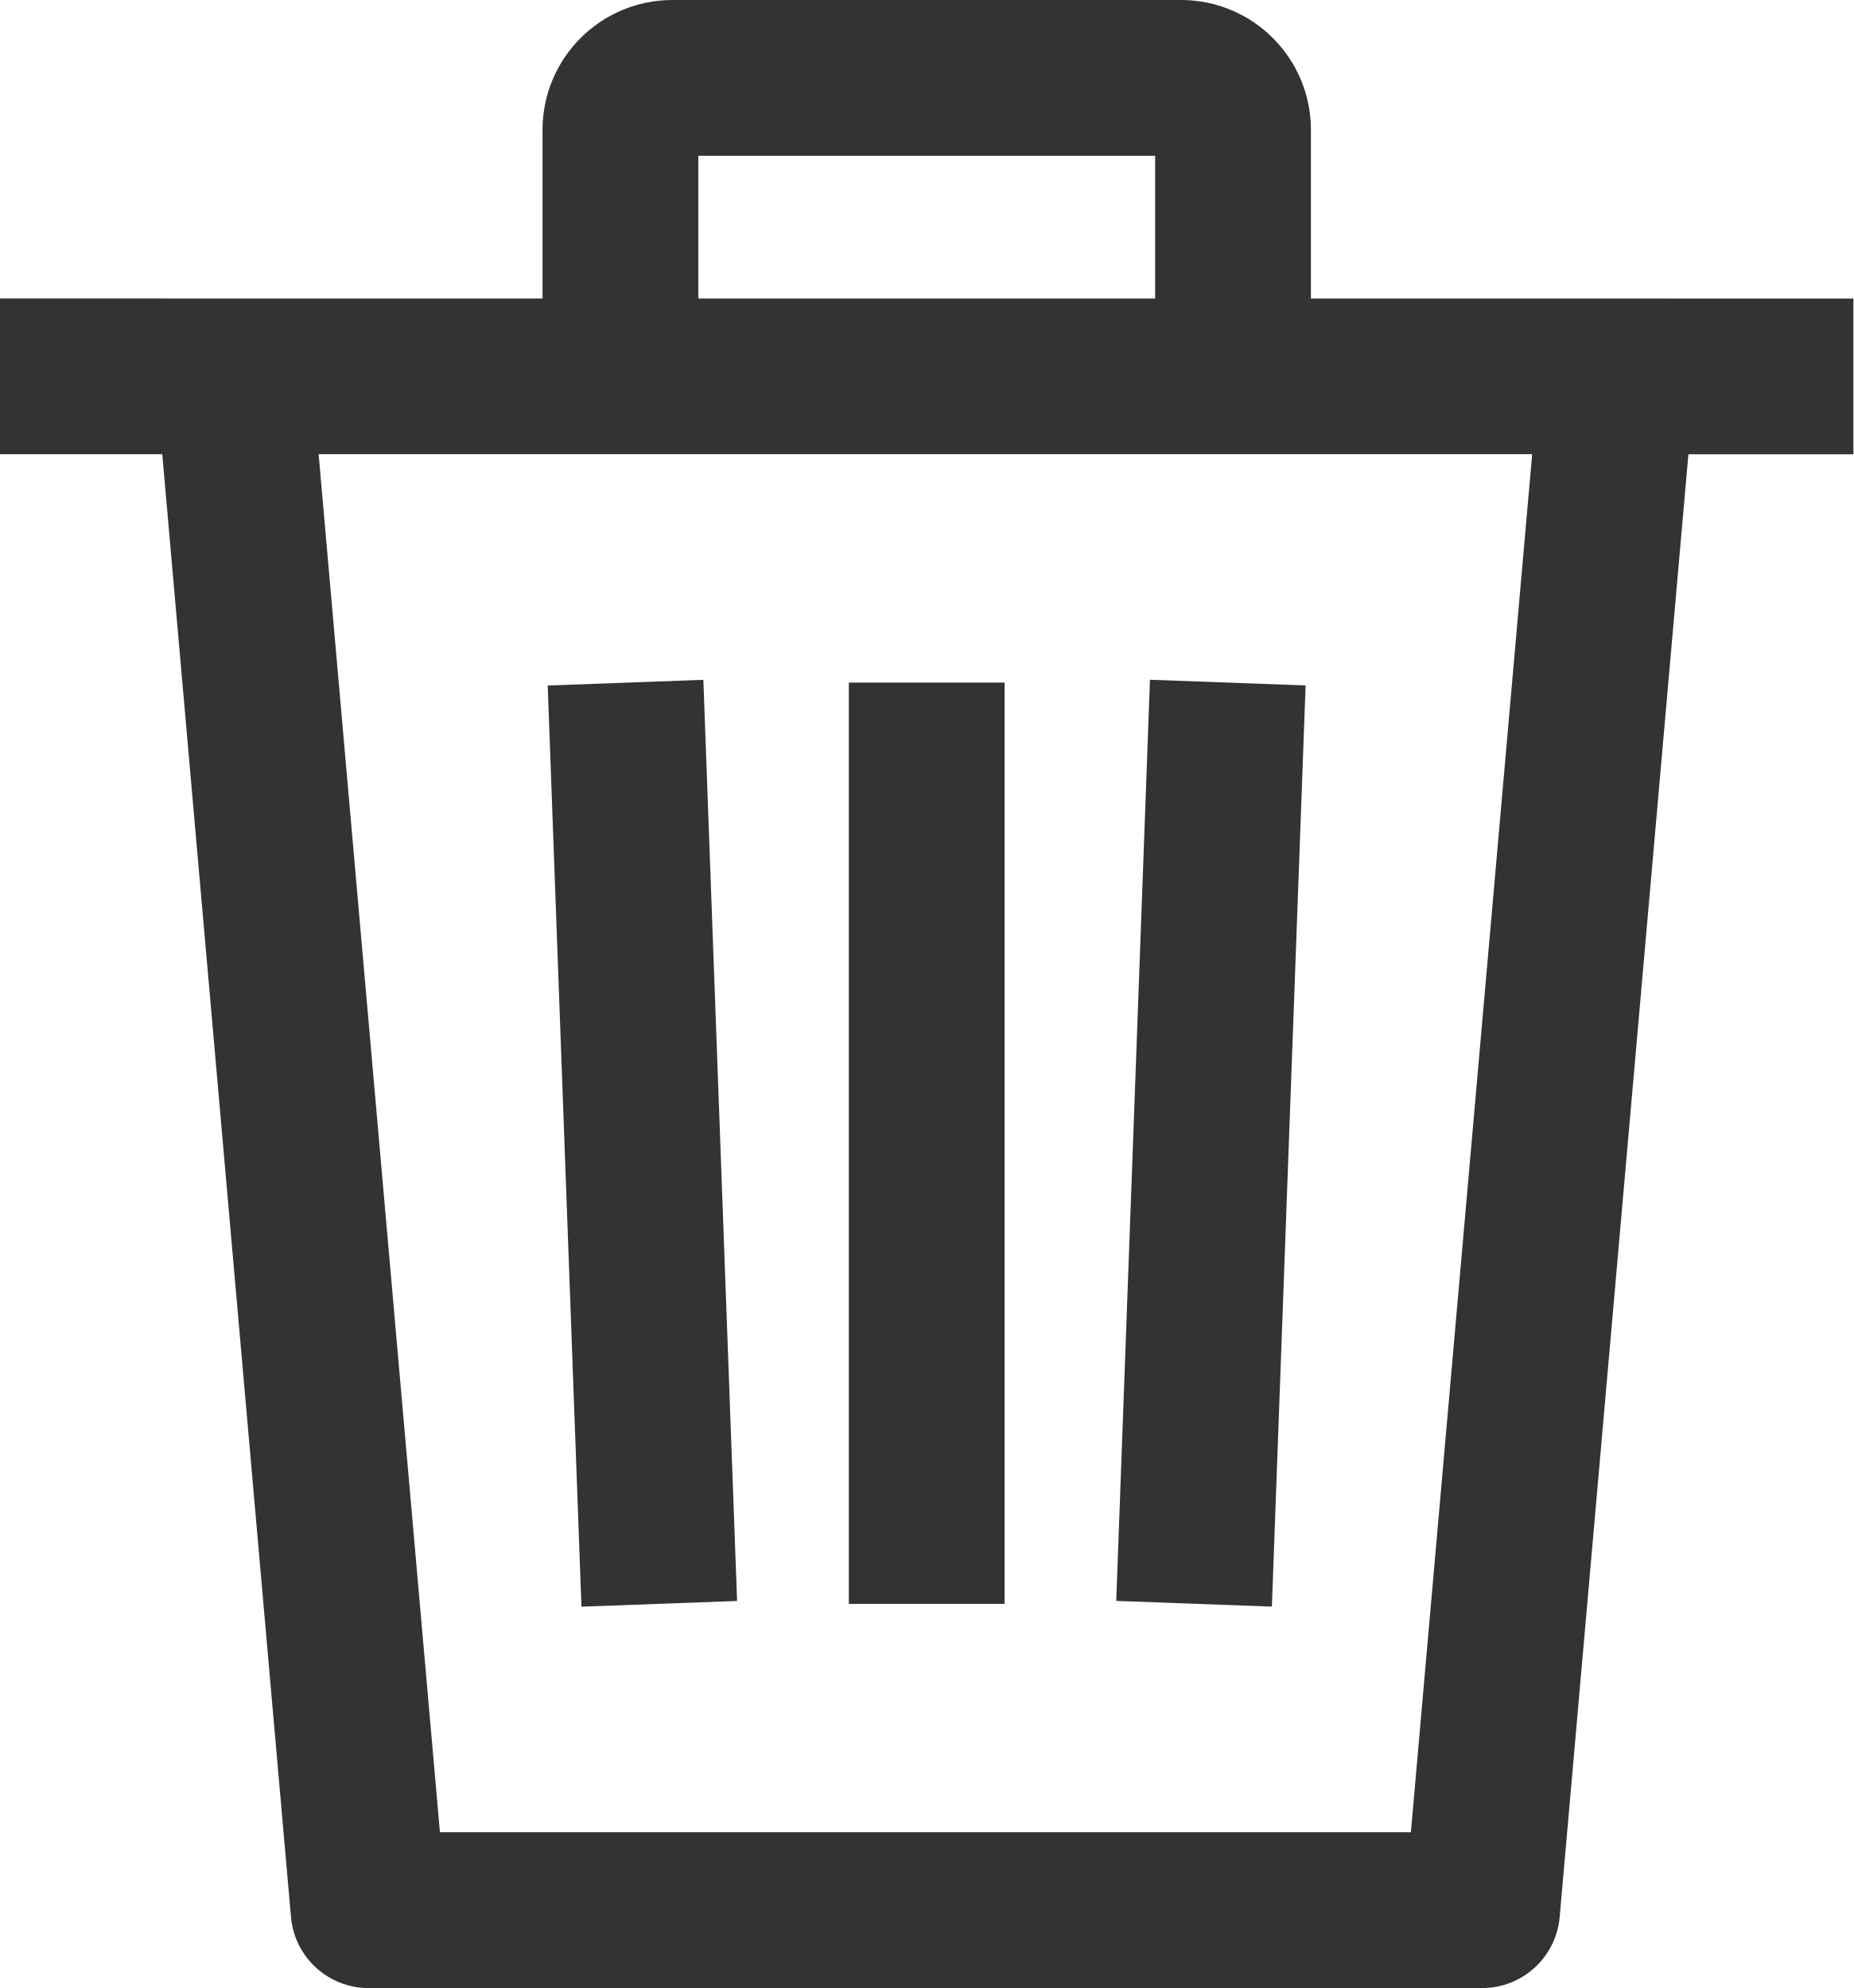
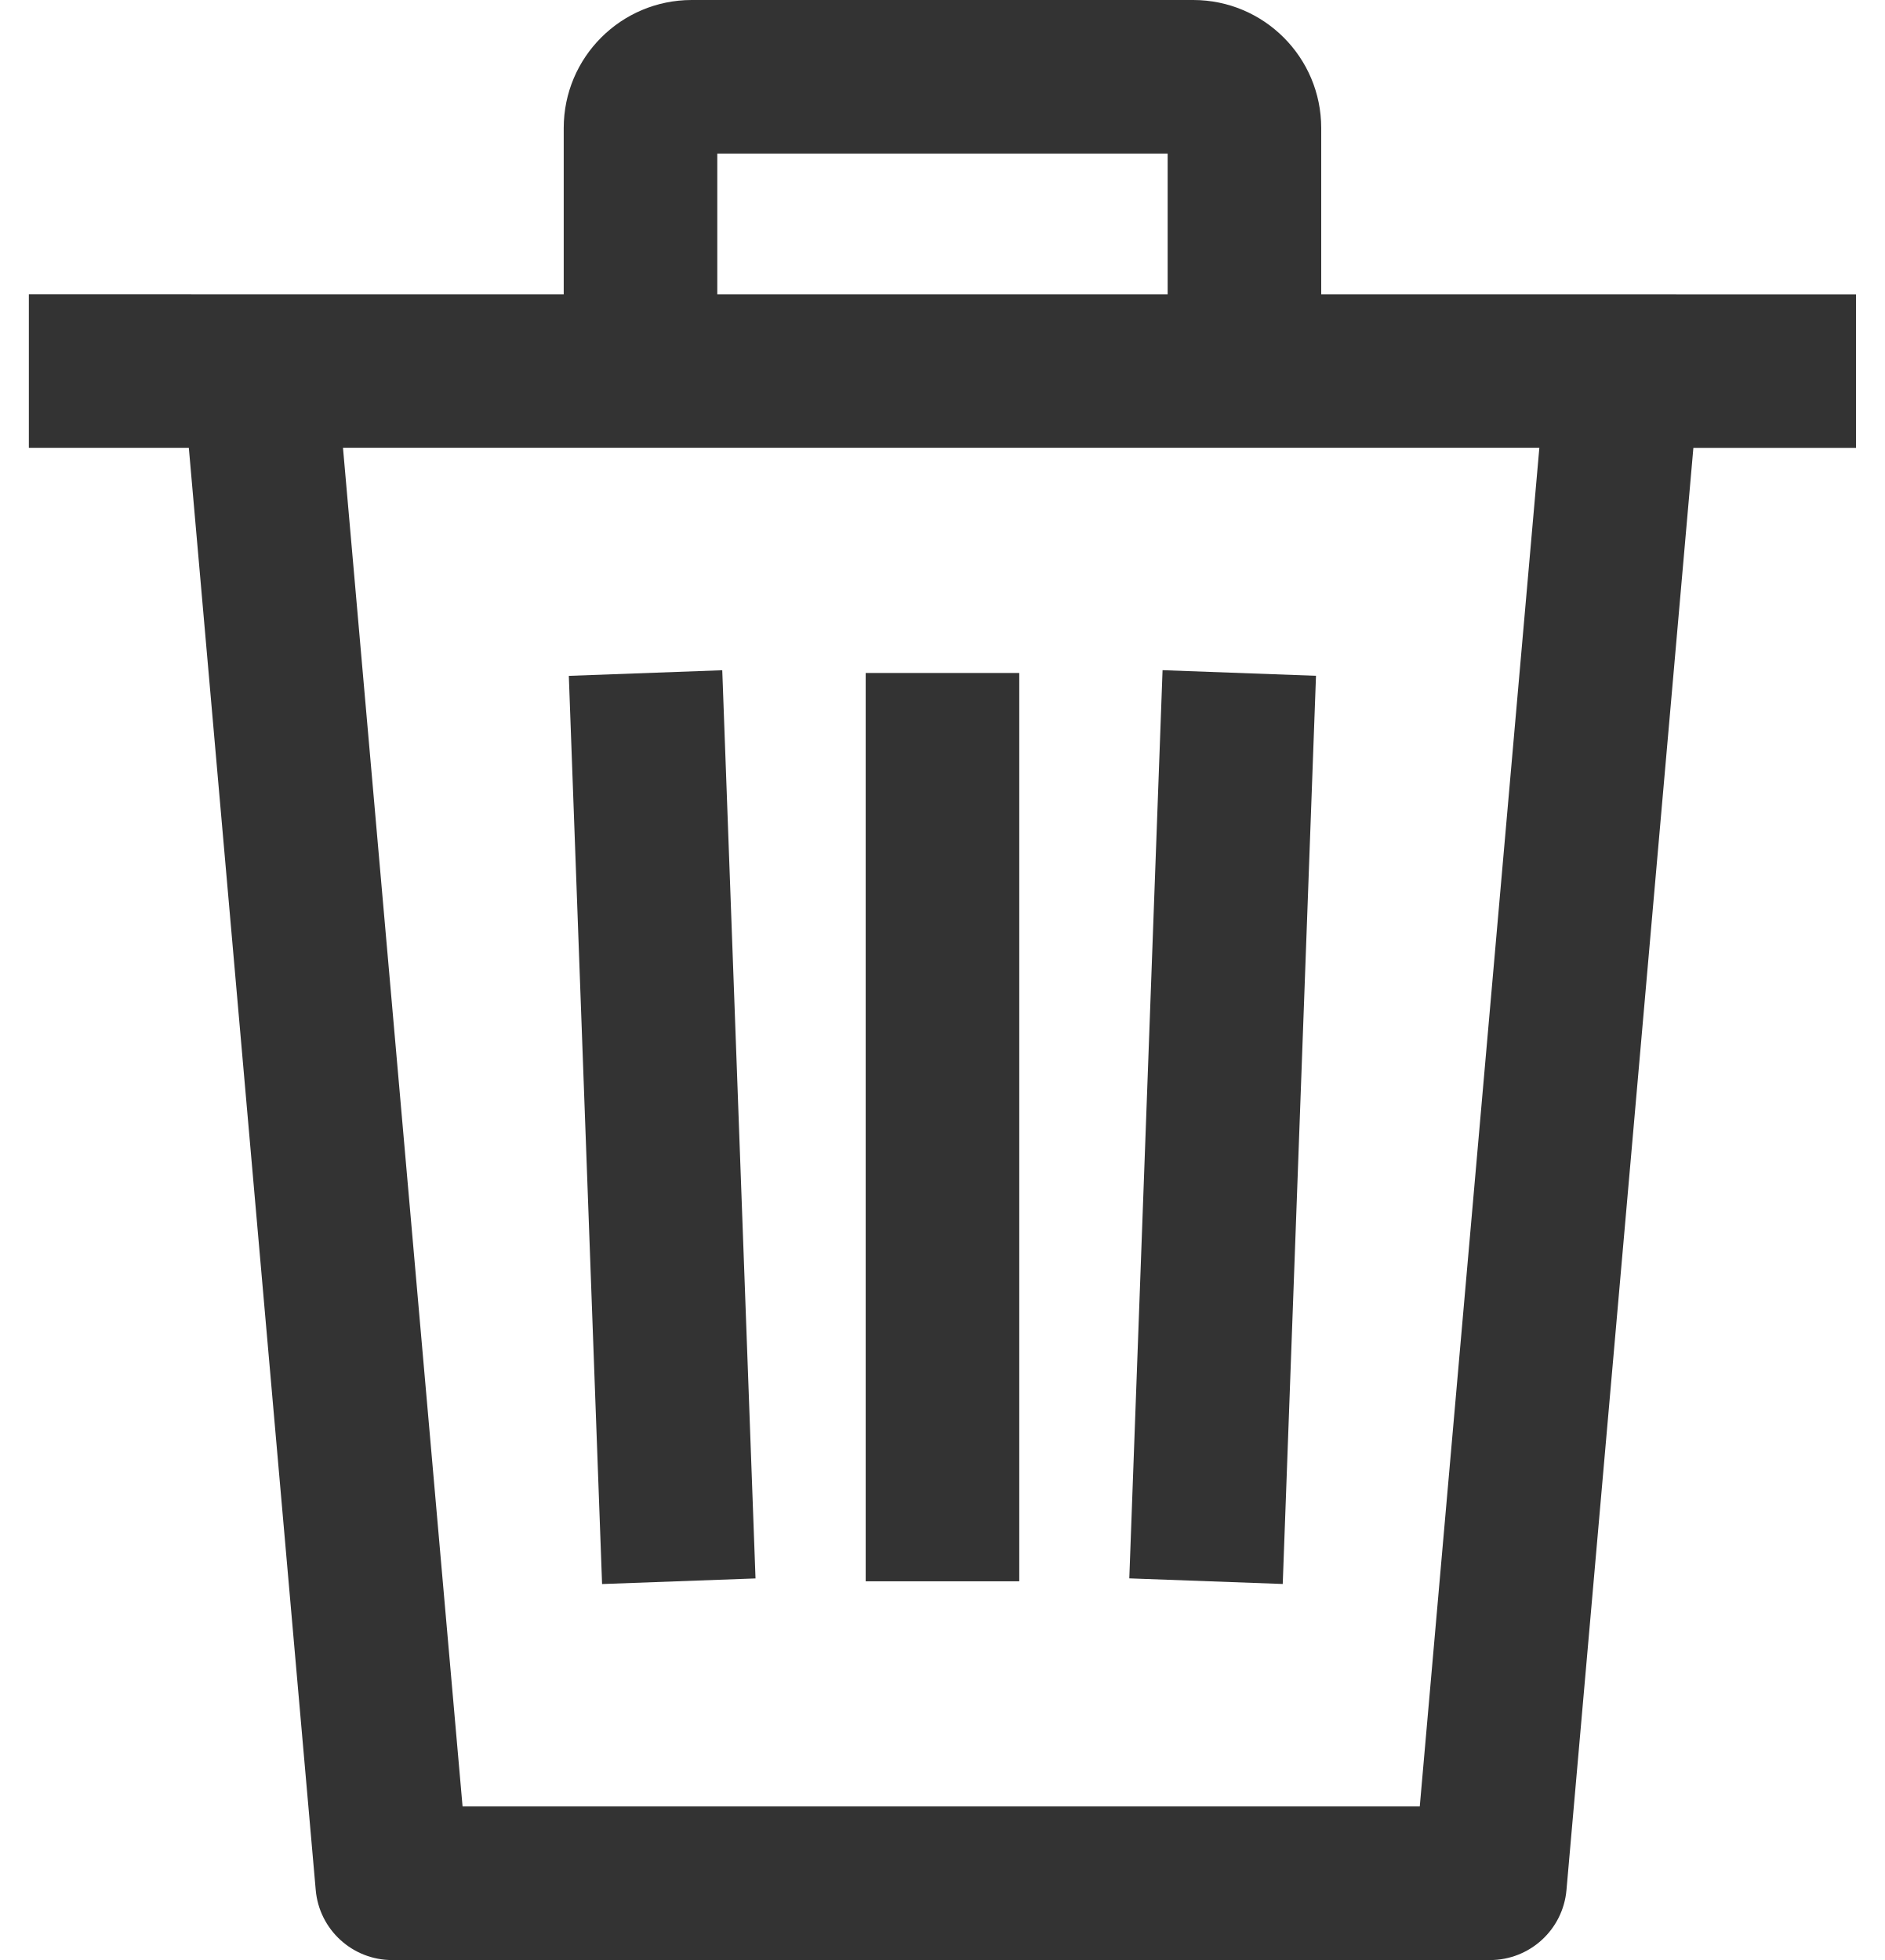
- <svg xmlns="http://www.w3.org/2000/svg" id="delete" width="27.961" height="29.998" viewBox="0 0 27.961 29.998">
+ <svg xmlns="http://www.w3.org/2000/svg" id="delete" width="25" height="26" viewBox="0 0 27.961 29.998">
  <defs>
    <style>
            .cls-1{fill:#333}
        </style>
  </defs>
  <g id="Group_460" transform="translate(0 4.504)">
    <g id="Group_459">
      <g id="Group_458">
        <path id="Path_1030" d="M307.664 175.142l-2.348-.086-.509 13.9 2.348.086z" class="cls-1" transform="translate(-287.967 -169.303)" />
        <path id="Rectangle_152" d="M0 0H2.35V13.902H0z" class="cls-1" transform="translate(12.806 5.796)" />
        <path id="Path_1031" d="M161.276 188.951l-.509-13.9-2.348.086.509 13.9z" class="cls-1" transform="translate(-150.156 -169.297)" />
        <path id="Path_1032" d="M17.379 76.867v2.35h2.448l1.942 22.073a1.175 1.175 0 0 0 1.17 1.072h16.8a1.175 1.175 0 0 0 1.17-1.072l1.942-22.072h2.489v-2.35zm21.285 23.144H24.016l-1.83-20.795h18.308z" class="cls-1" transform="translate(-17.379 -76.867)" />
      </g>
    </g>
  </g>
  <g id="Group_462" transform="translate(8.185)">
    <g id="Group_461">
      <path id="Path_1033" d="M166.71 0h-7.676a1.96 1.96 0 0 0-1.958 1.958v3.72h2.35V2.35h6.892v3.328h2.35v-3.72A1.96 1.96 0 0 0 166.71 0z" class="cls-1" transform="translate(-157.076)" />
    </g>
  </g>
</svg>
